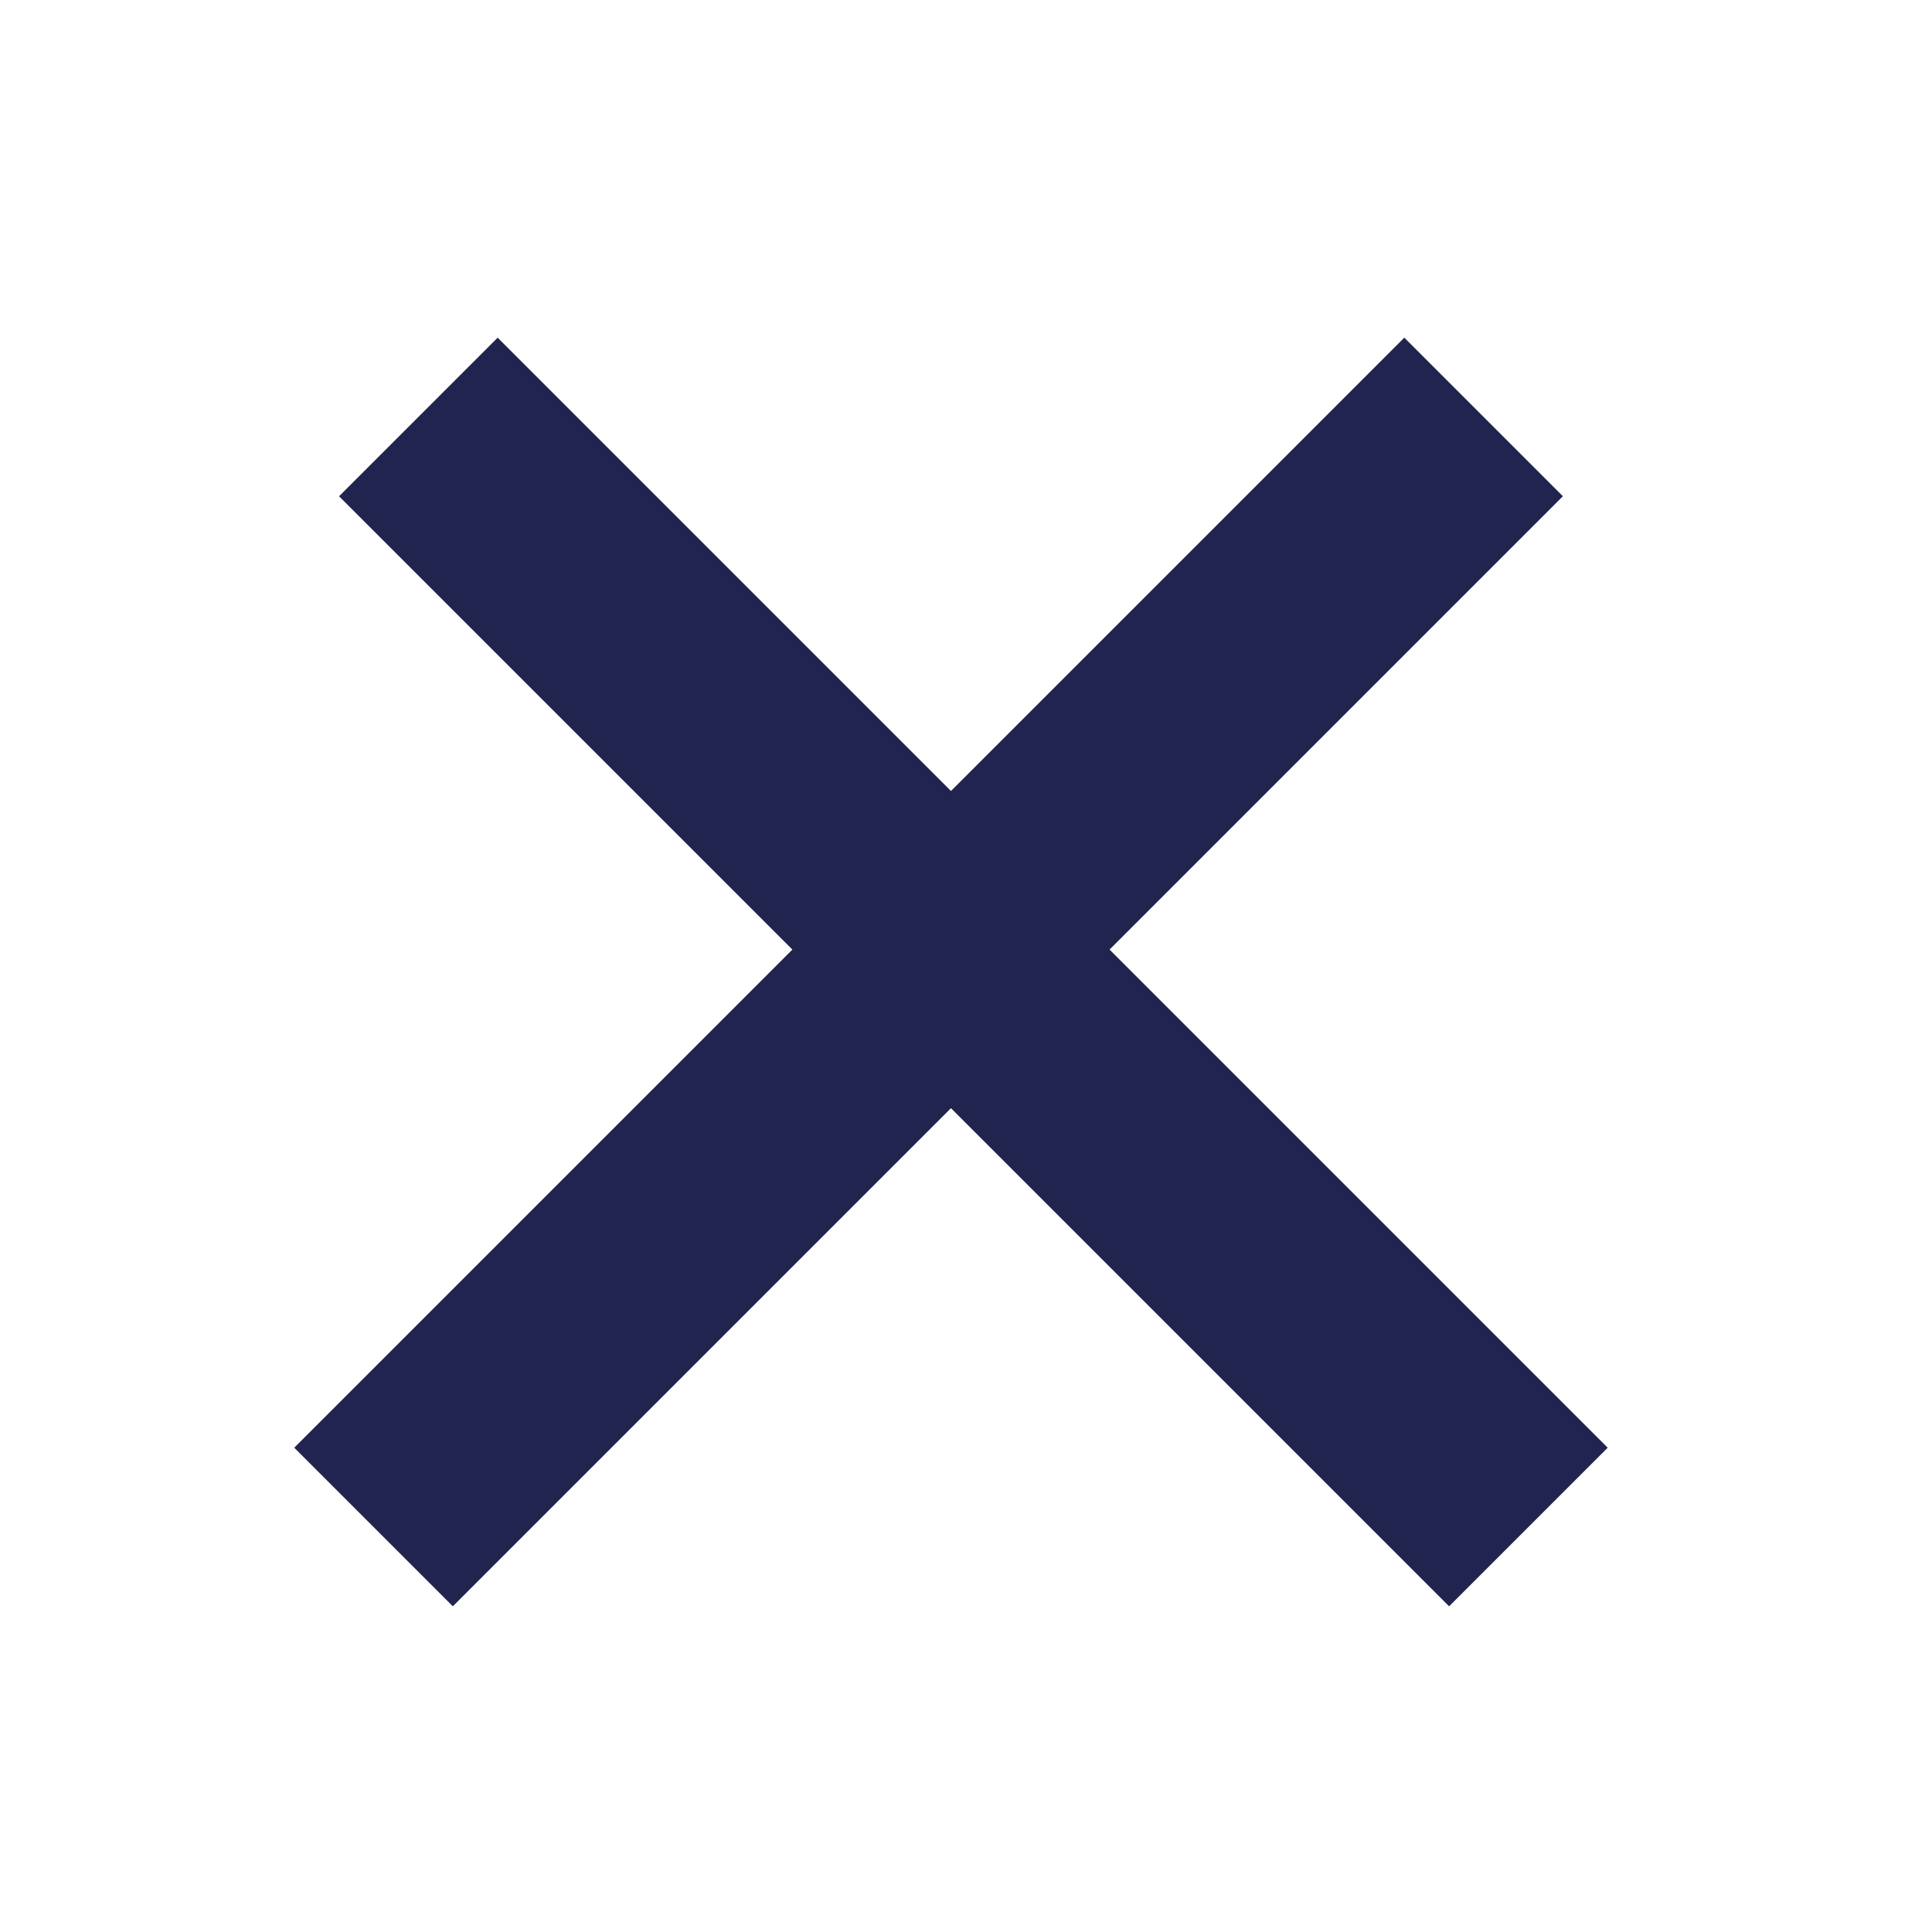
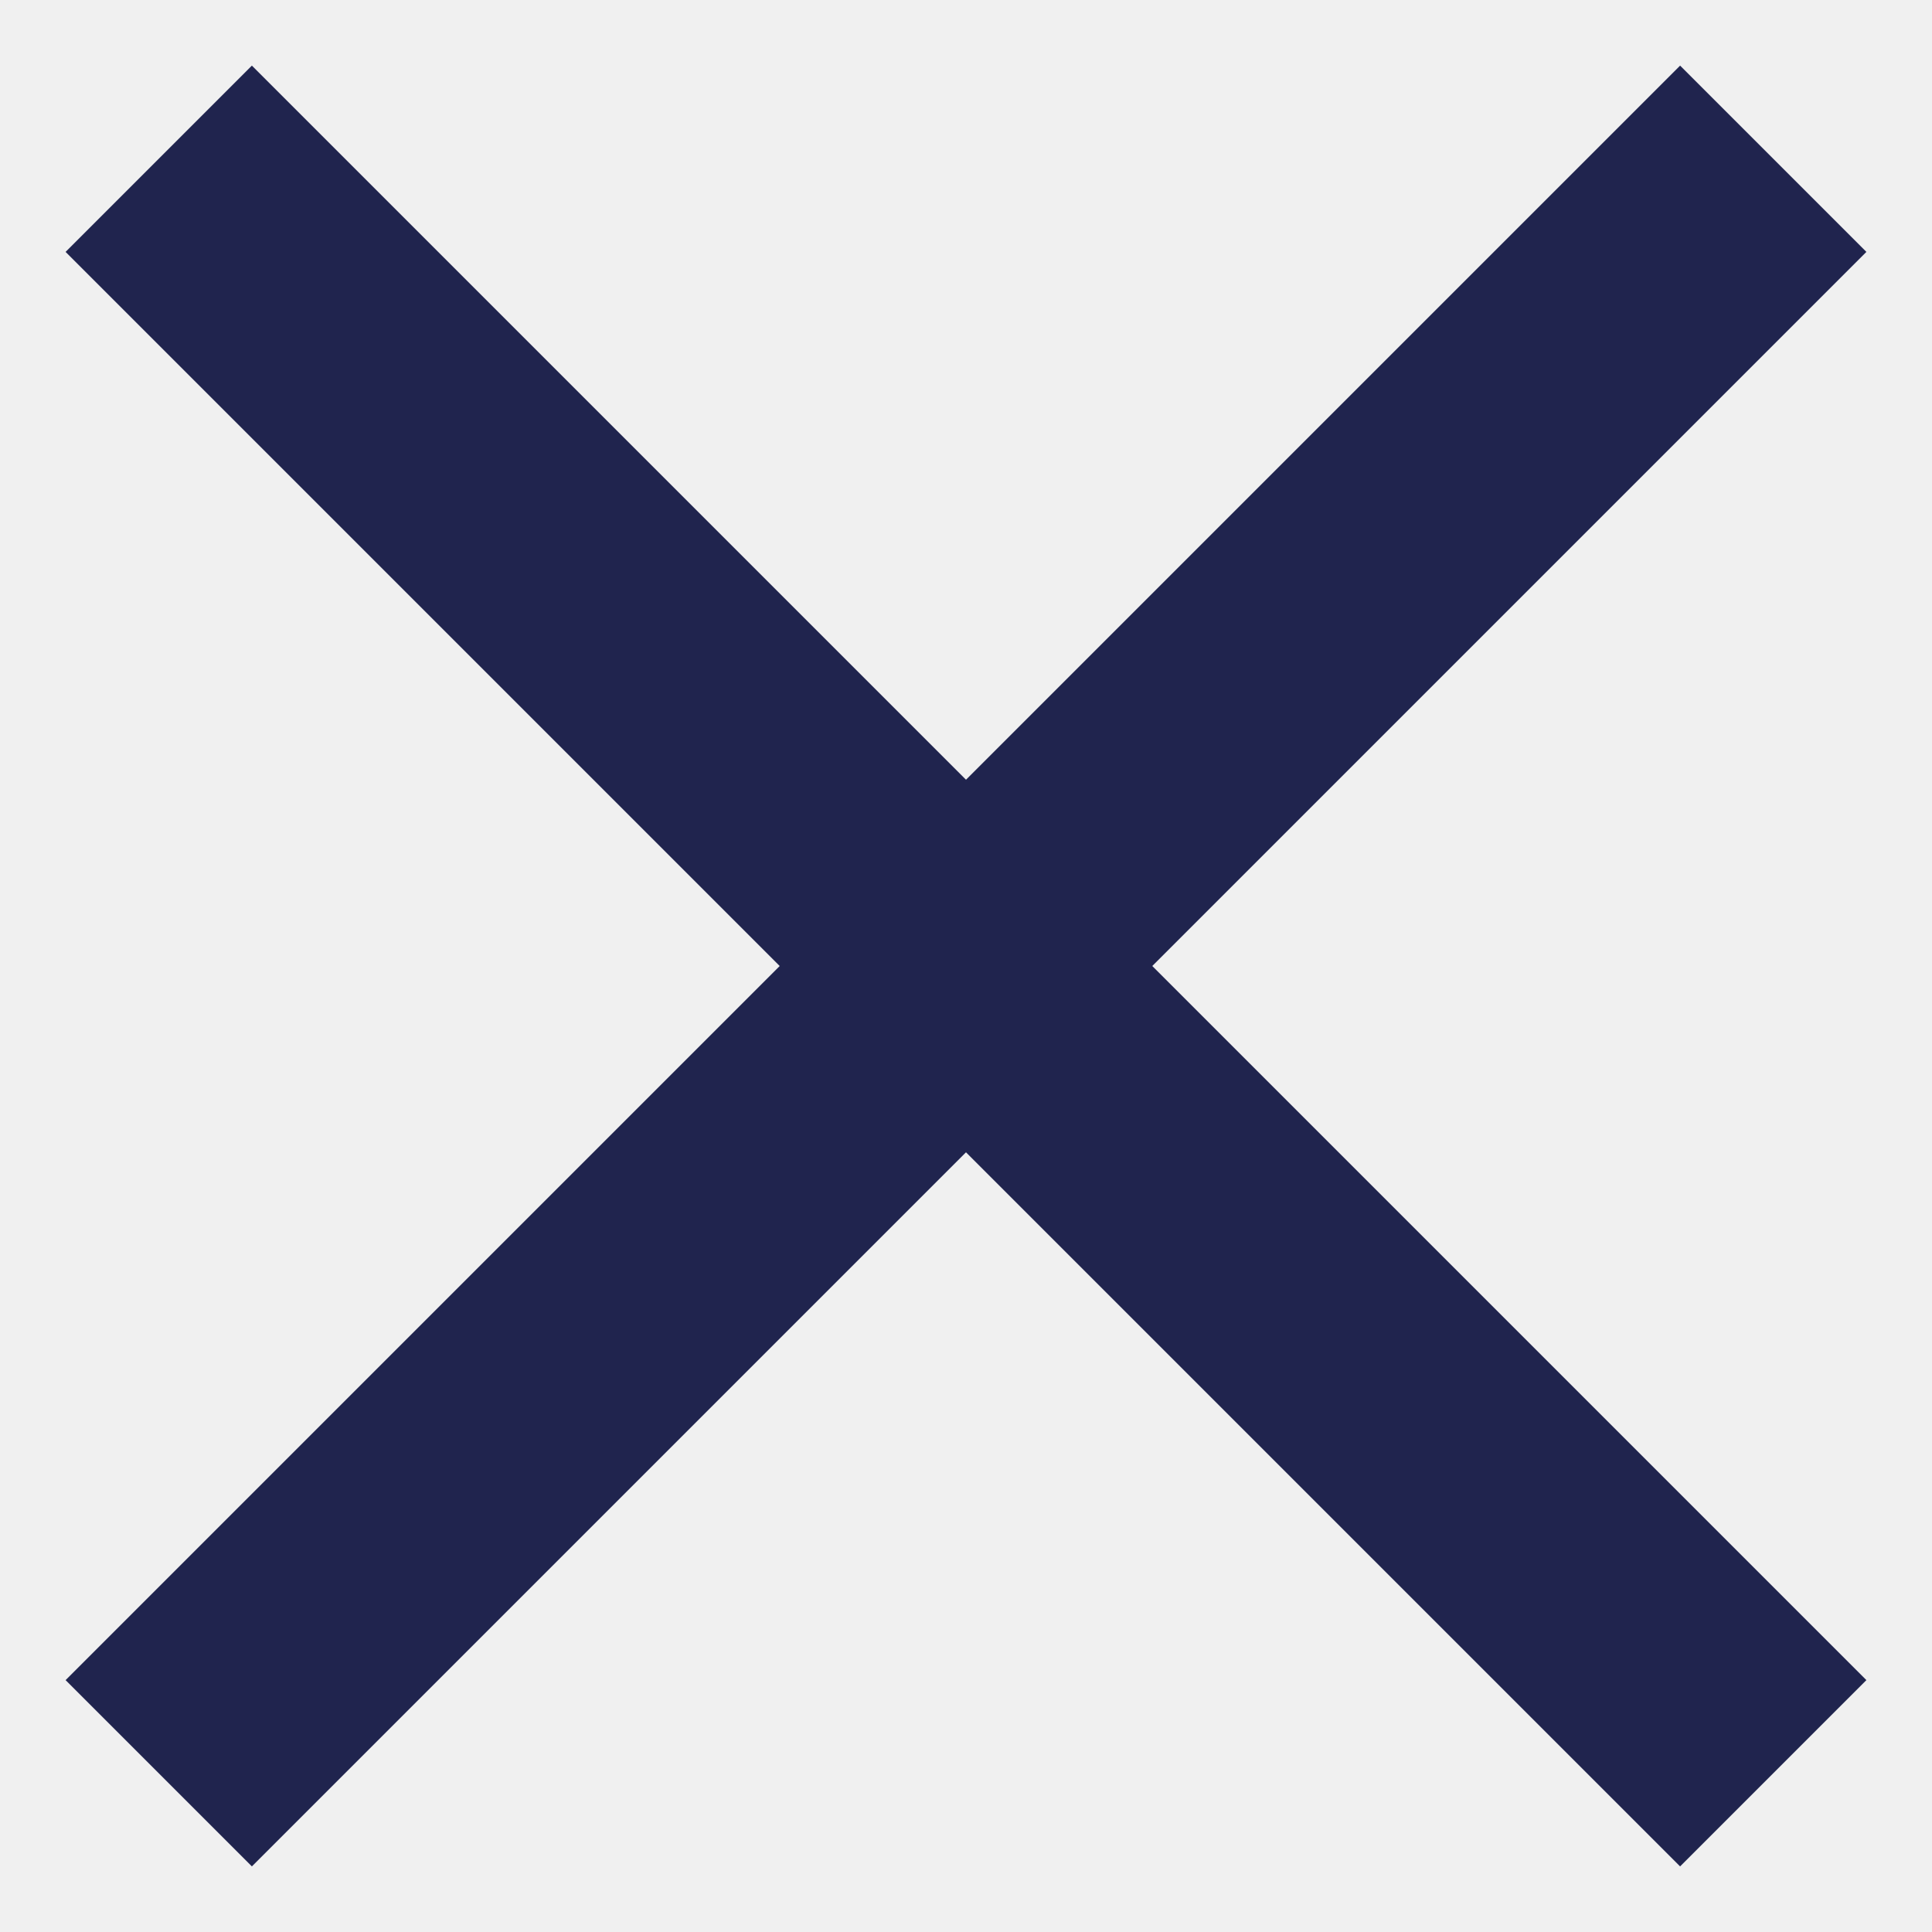
- <svg xmlns="http://www.w3.org/2000/svg" width="46" height="46" viewBox="0 0 46 46">
-   <defs>
-     <clipPath id="clip-Artboard_2">
-       <rect width="46" height="46" />
-     </clipPath>
-   </defs>
-   <g id="Artboard_2" data-name="Artboard – 2" clip-path="url(#clip-Artboard_2)">
-     <rect width="46" height="46" fill="#fff" />
-     <g id="Group_170" data-name="Group 170" transform="translate(-2.352 -1.318)">
-       <rect id="Rectangle_105" data-name="Rectangle 105" width="37.377" height="5.34" transform="translate(14.201 9.358) rotate(45)" fill="#20244e" />
-       <rect id="Rectangle_106" data-name="Rectangle 106" width="37.377" height="5.34" transform="translate(9.358 35.787) rotate(-45)" fill="#20244e" />
-     </g>
+ <svg xmlns="http://www.w3.org/2000/svg" version="1.1" viewBox="0 0 22 22">
+   <style type="text/css">.st2{fill:#20244E;}</style>
+   <g>
+     <rect x="-2" y="9.5" transform="matrix(0.7071 -0.7071 0.7071 0.7071 -4.5563 11.0001)" class="st2" width="26" height="3" />
+   </g>
+   <g>
+     <rect x="9.5" y="-2" transform="matrix(0.7071 -0.7071 0.7071 0.7071 -4.5563 11.0001)" class="st2" width="3" height="26" />
  </g>
</svg>
